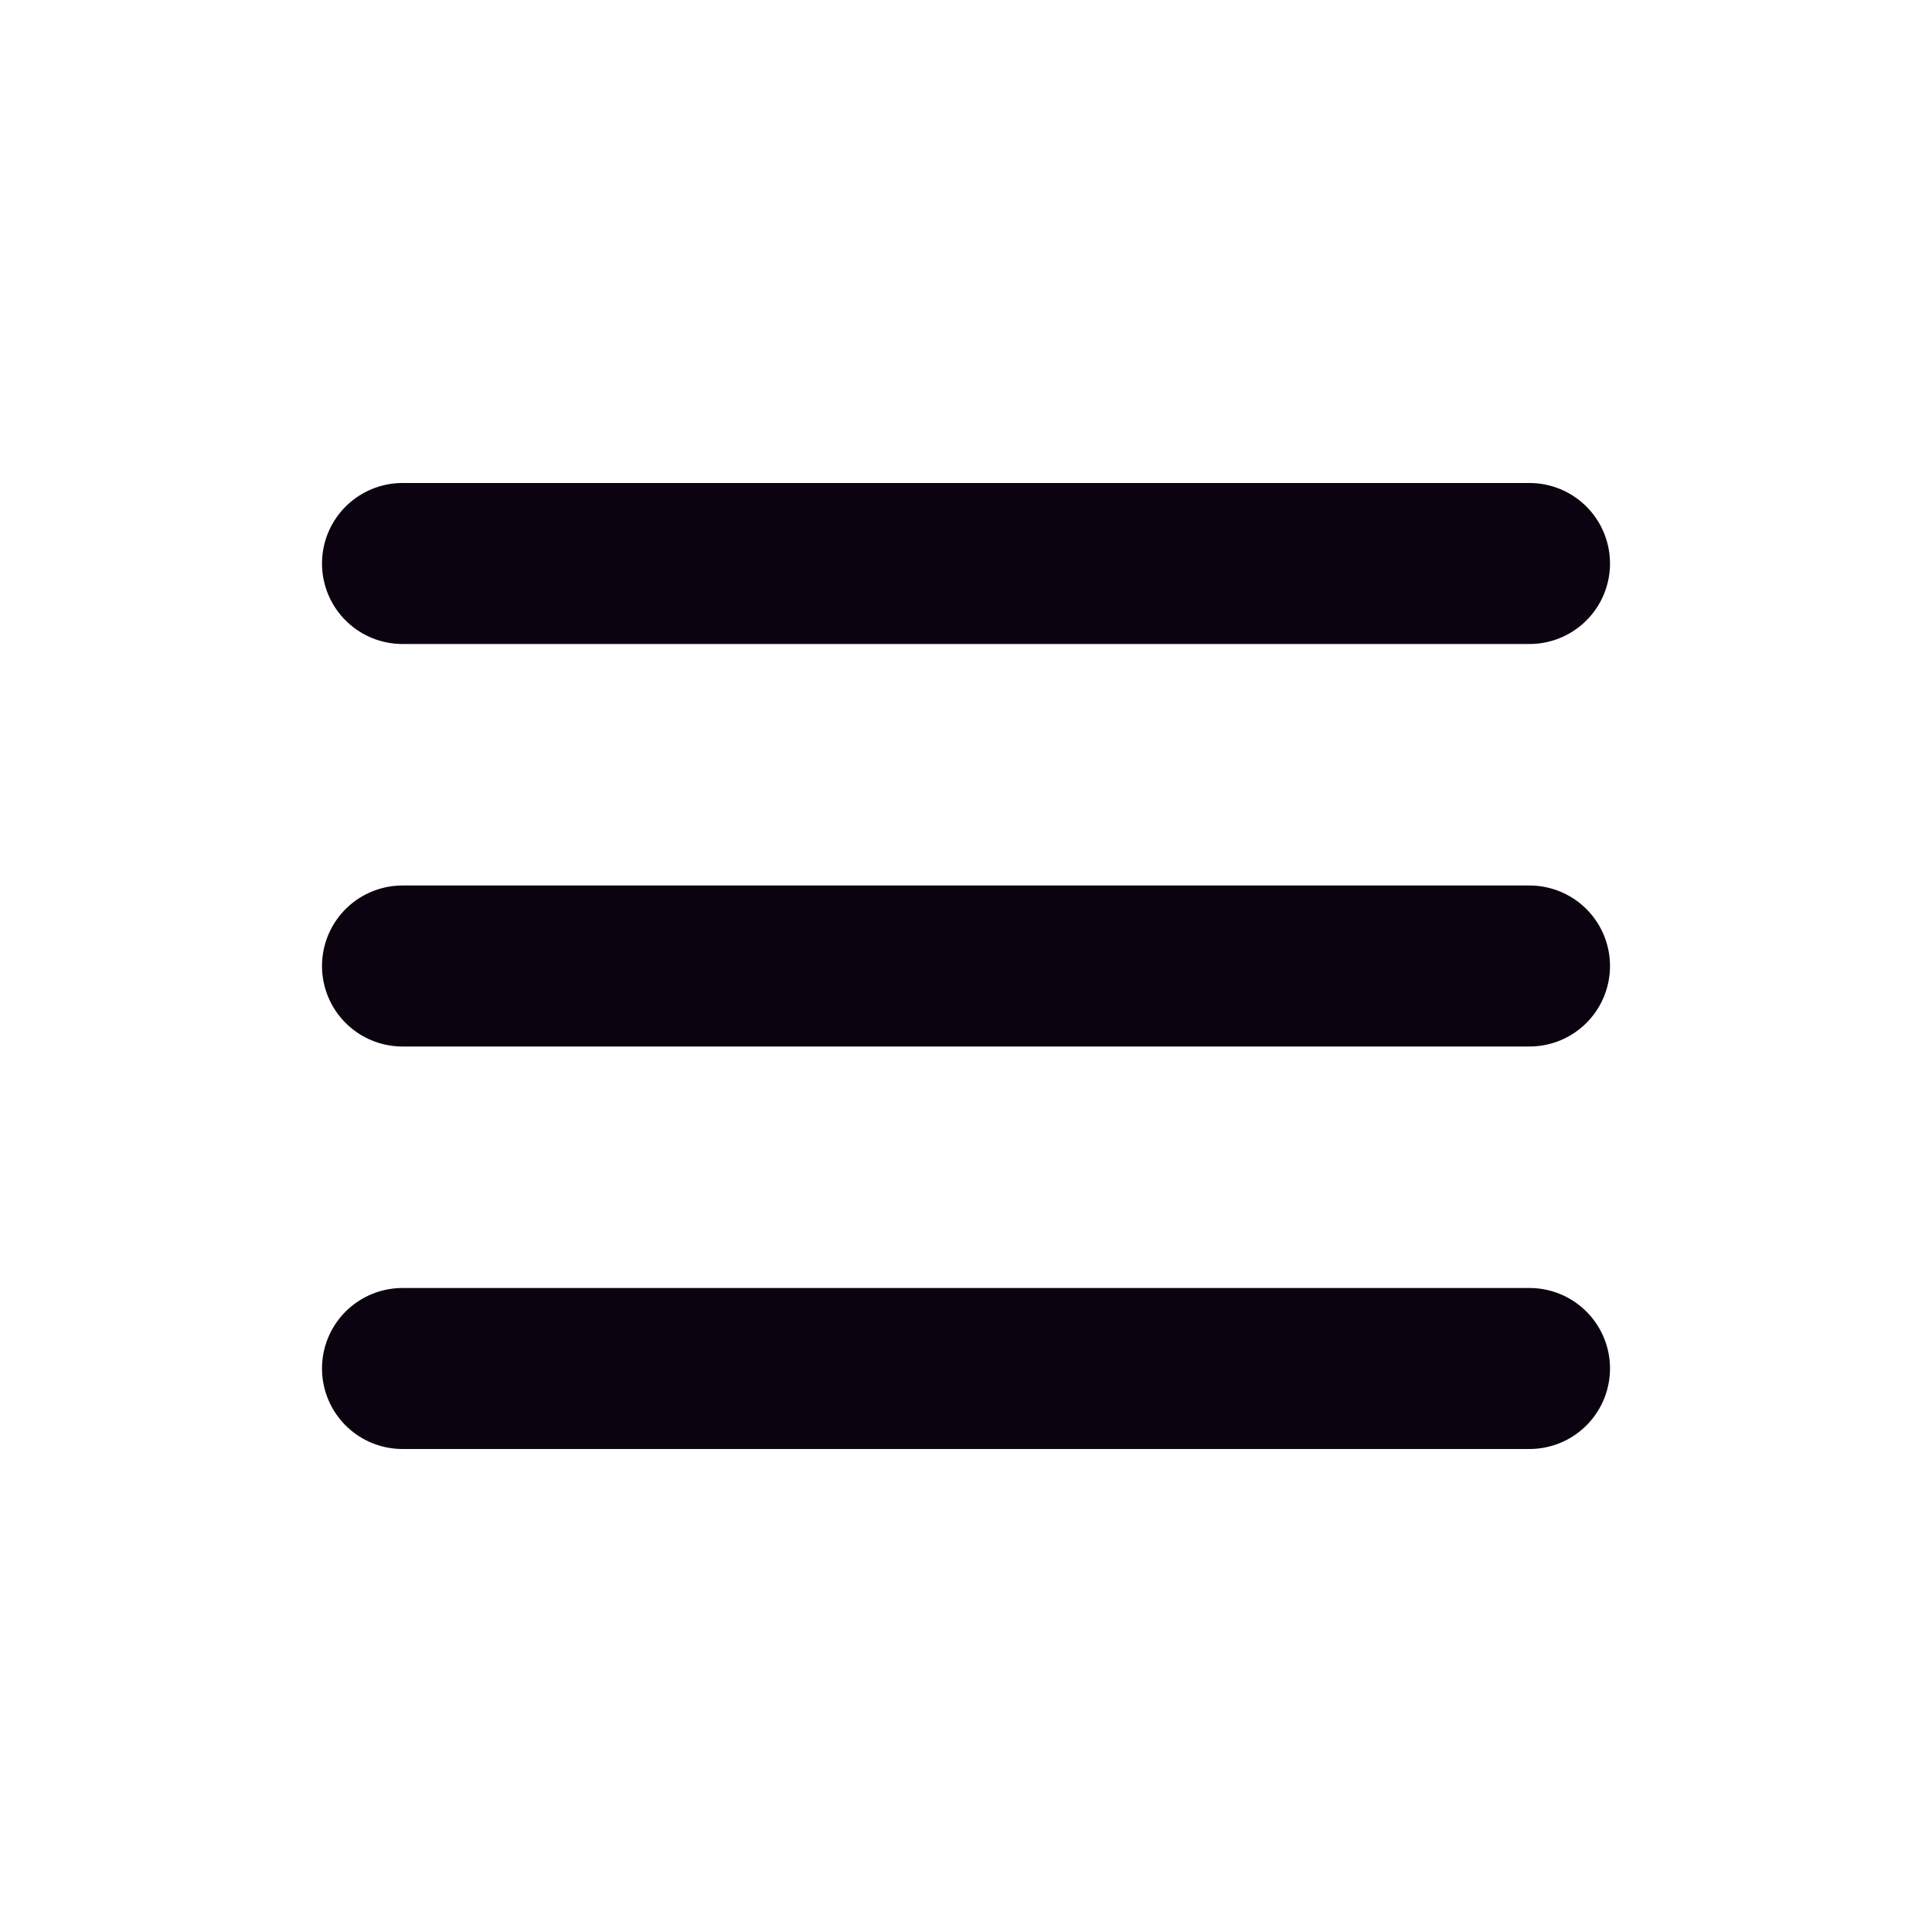
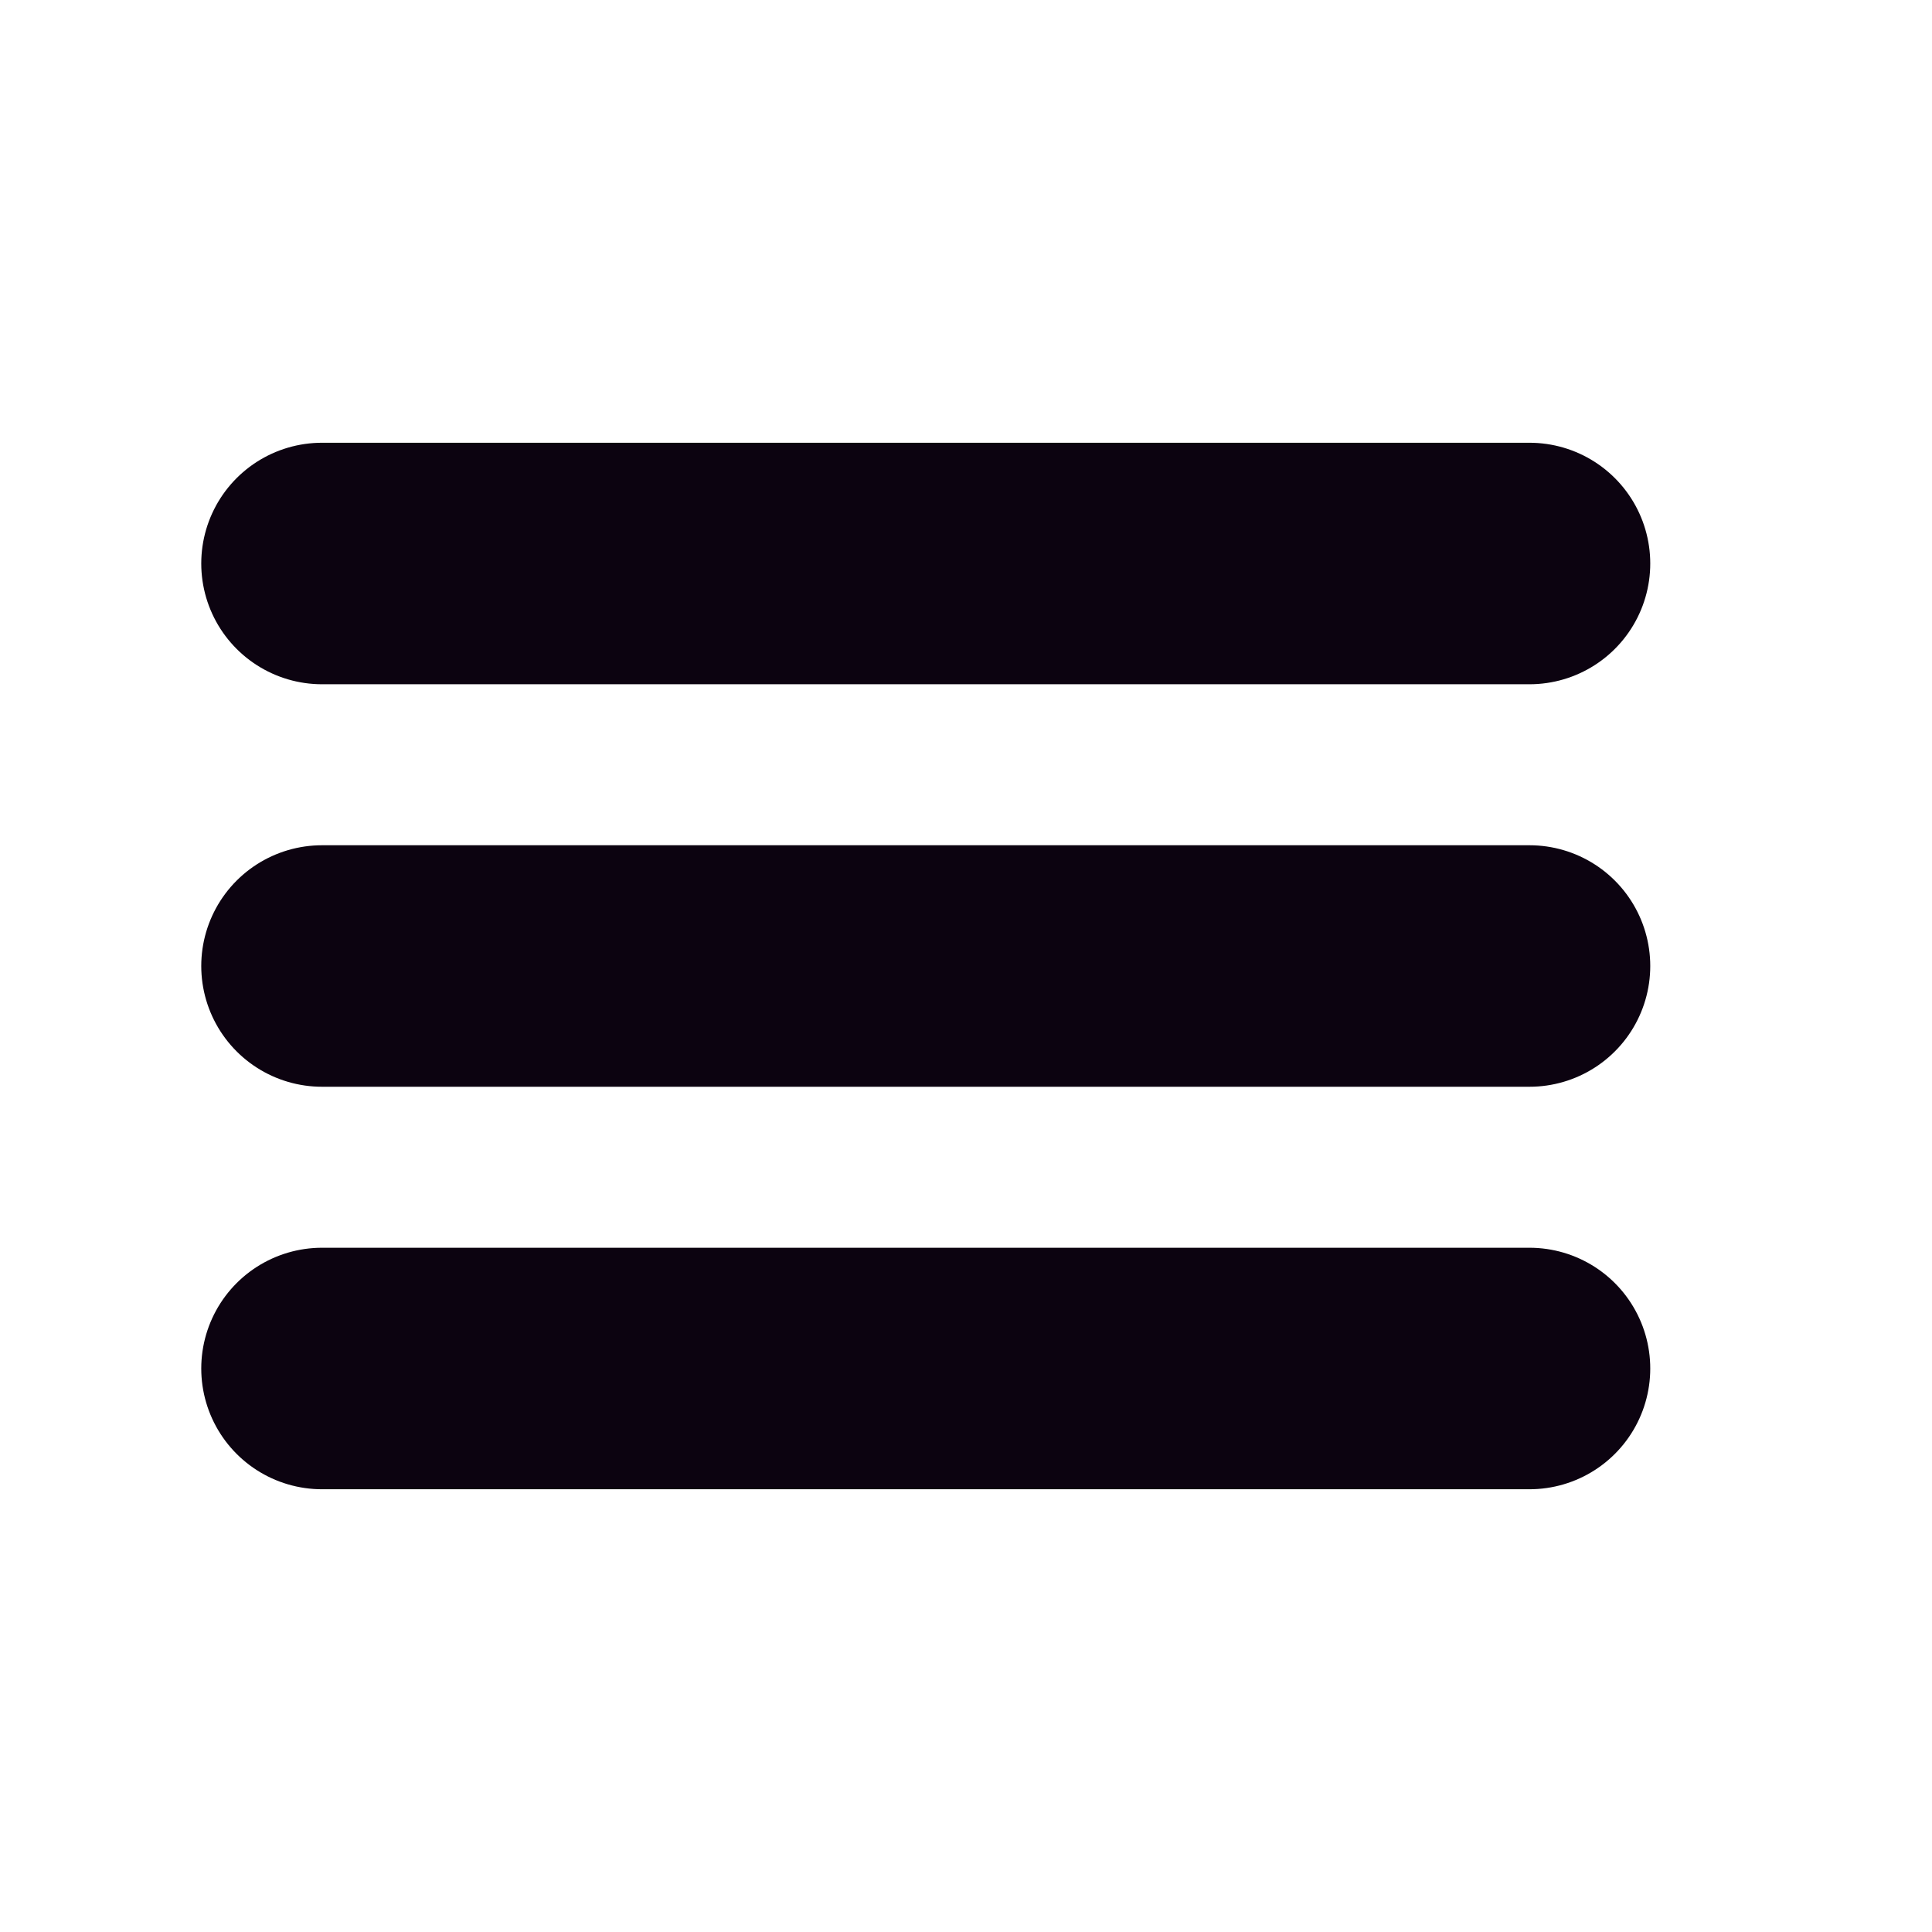
<svg xmlns="http://www.w3.org/2000/svg" width="30" height="30" viewBox="0 0 24 24" fill="currentColor">
  <g fill="none" fill-rule="evenodd">
-     <path d="M0 0h24v24H0z" />
-     <path stroke="#0C0310" stroke-width="2" stroke-linecap="round" d="M5 7h14M5 17h14M5 12h14" />
+     <path d="M0 0h30v30H0z" />
+     <path stroke="#0C0310" stroke-width="3" stroke-linecap="round" d="M4 7h15M4 17h15M4 12h15" />
  </g>
</svg>
